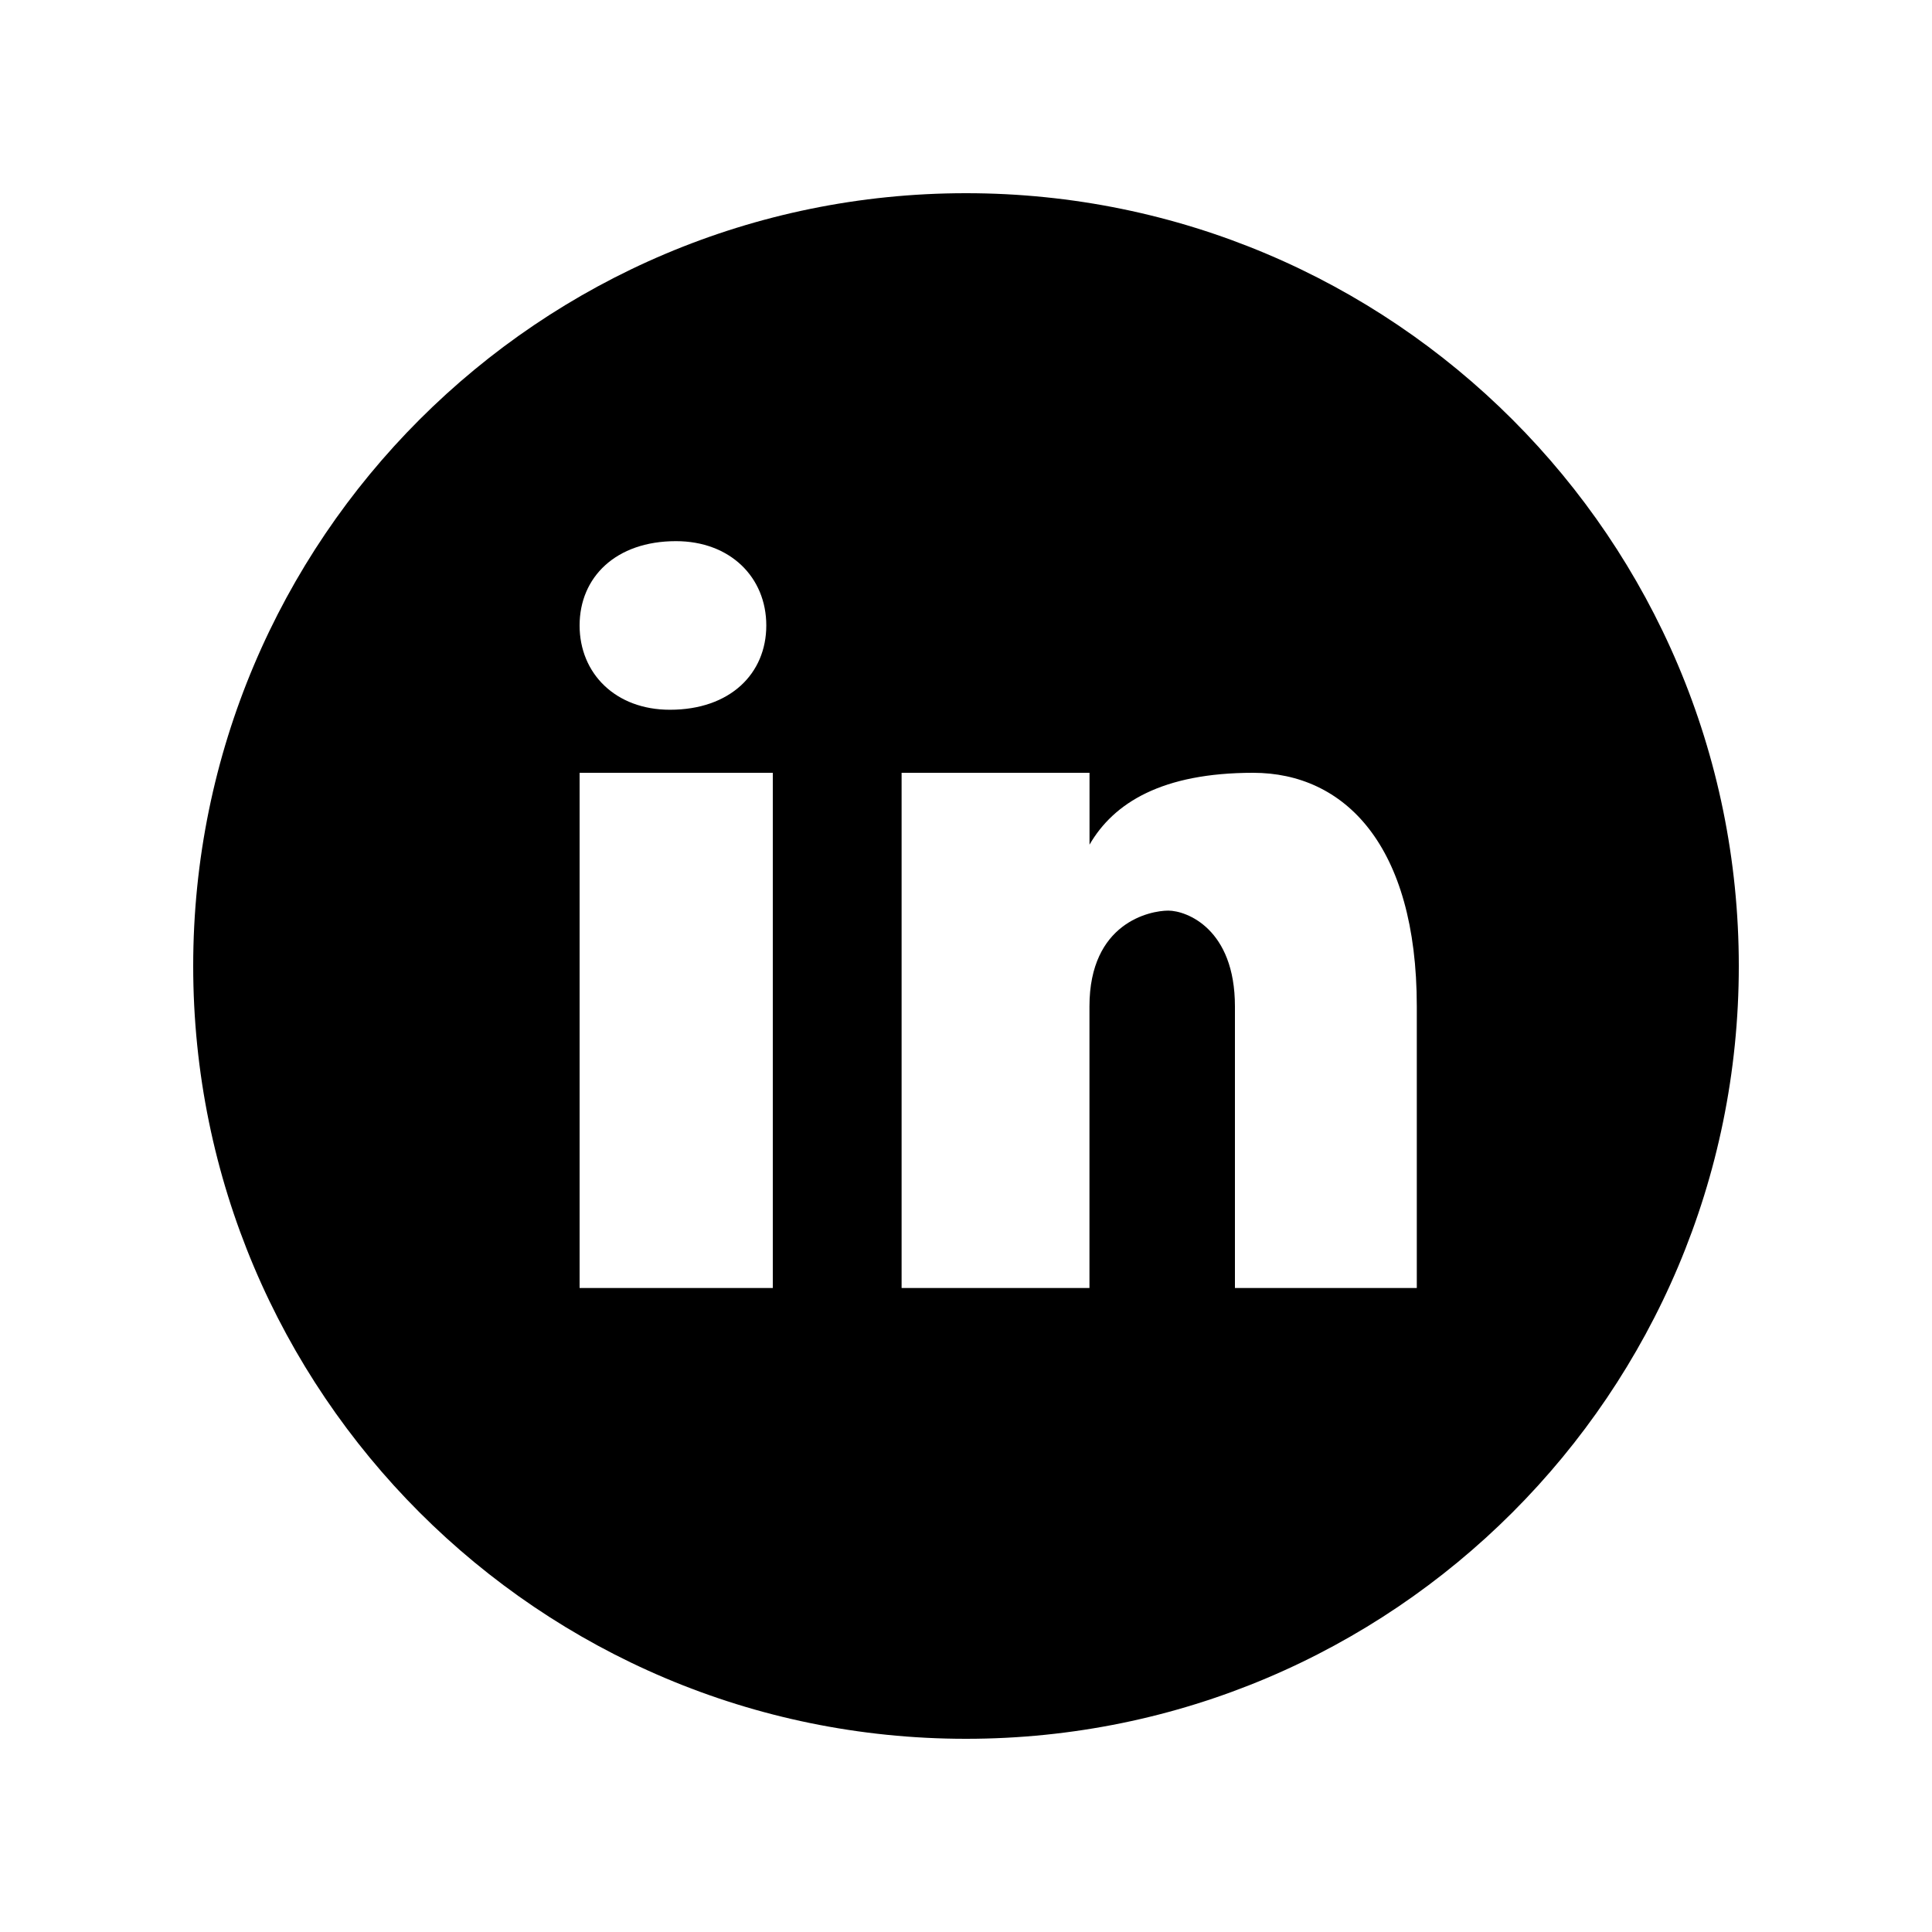
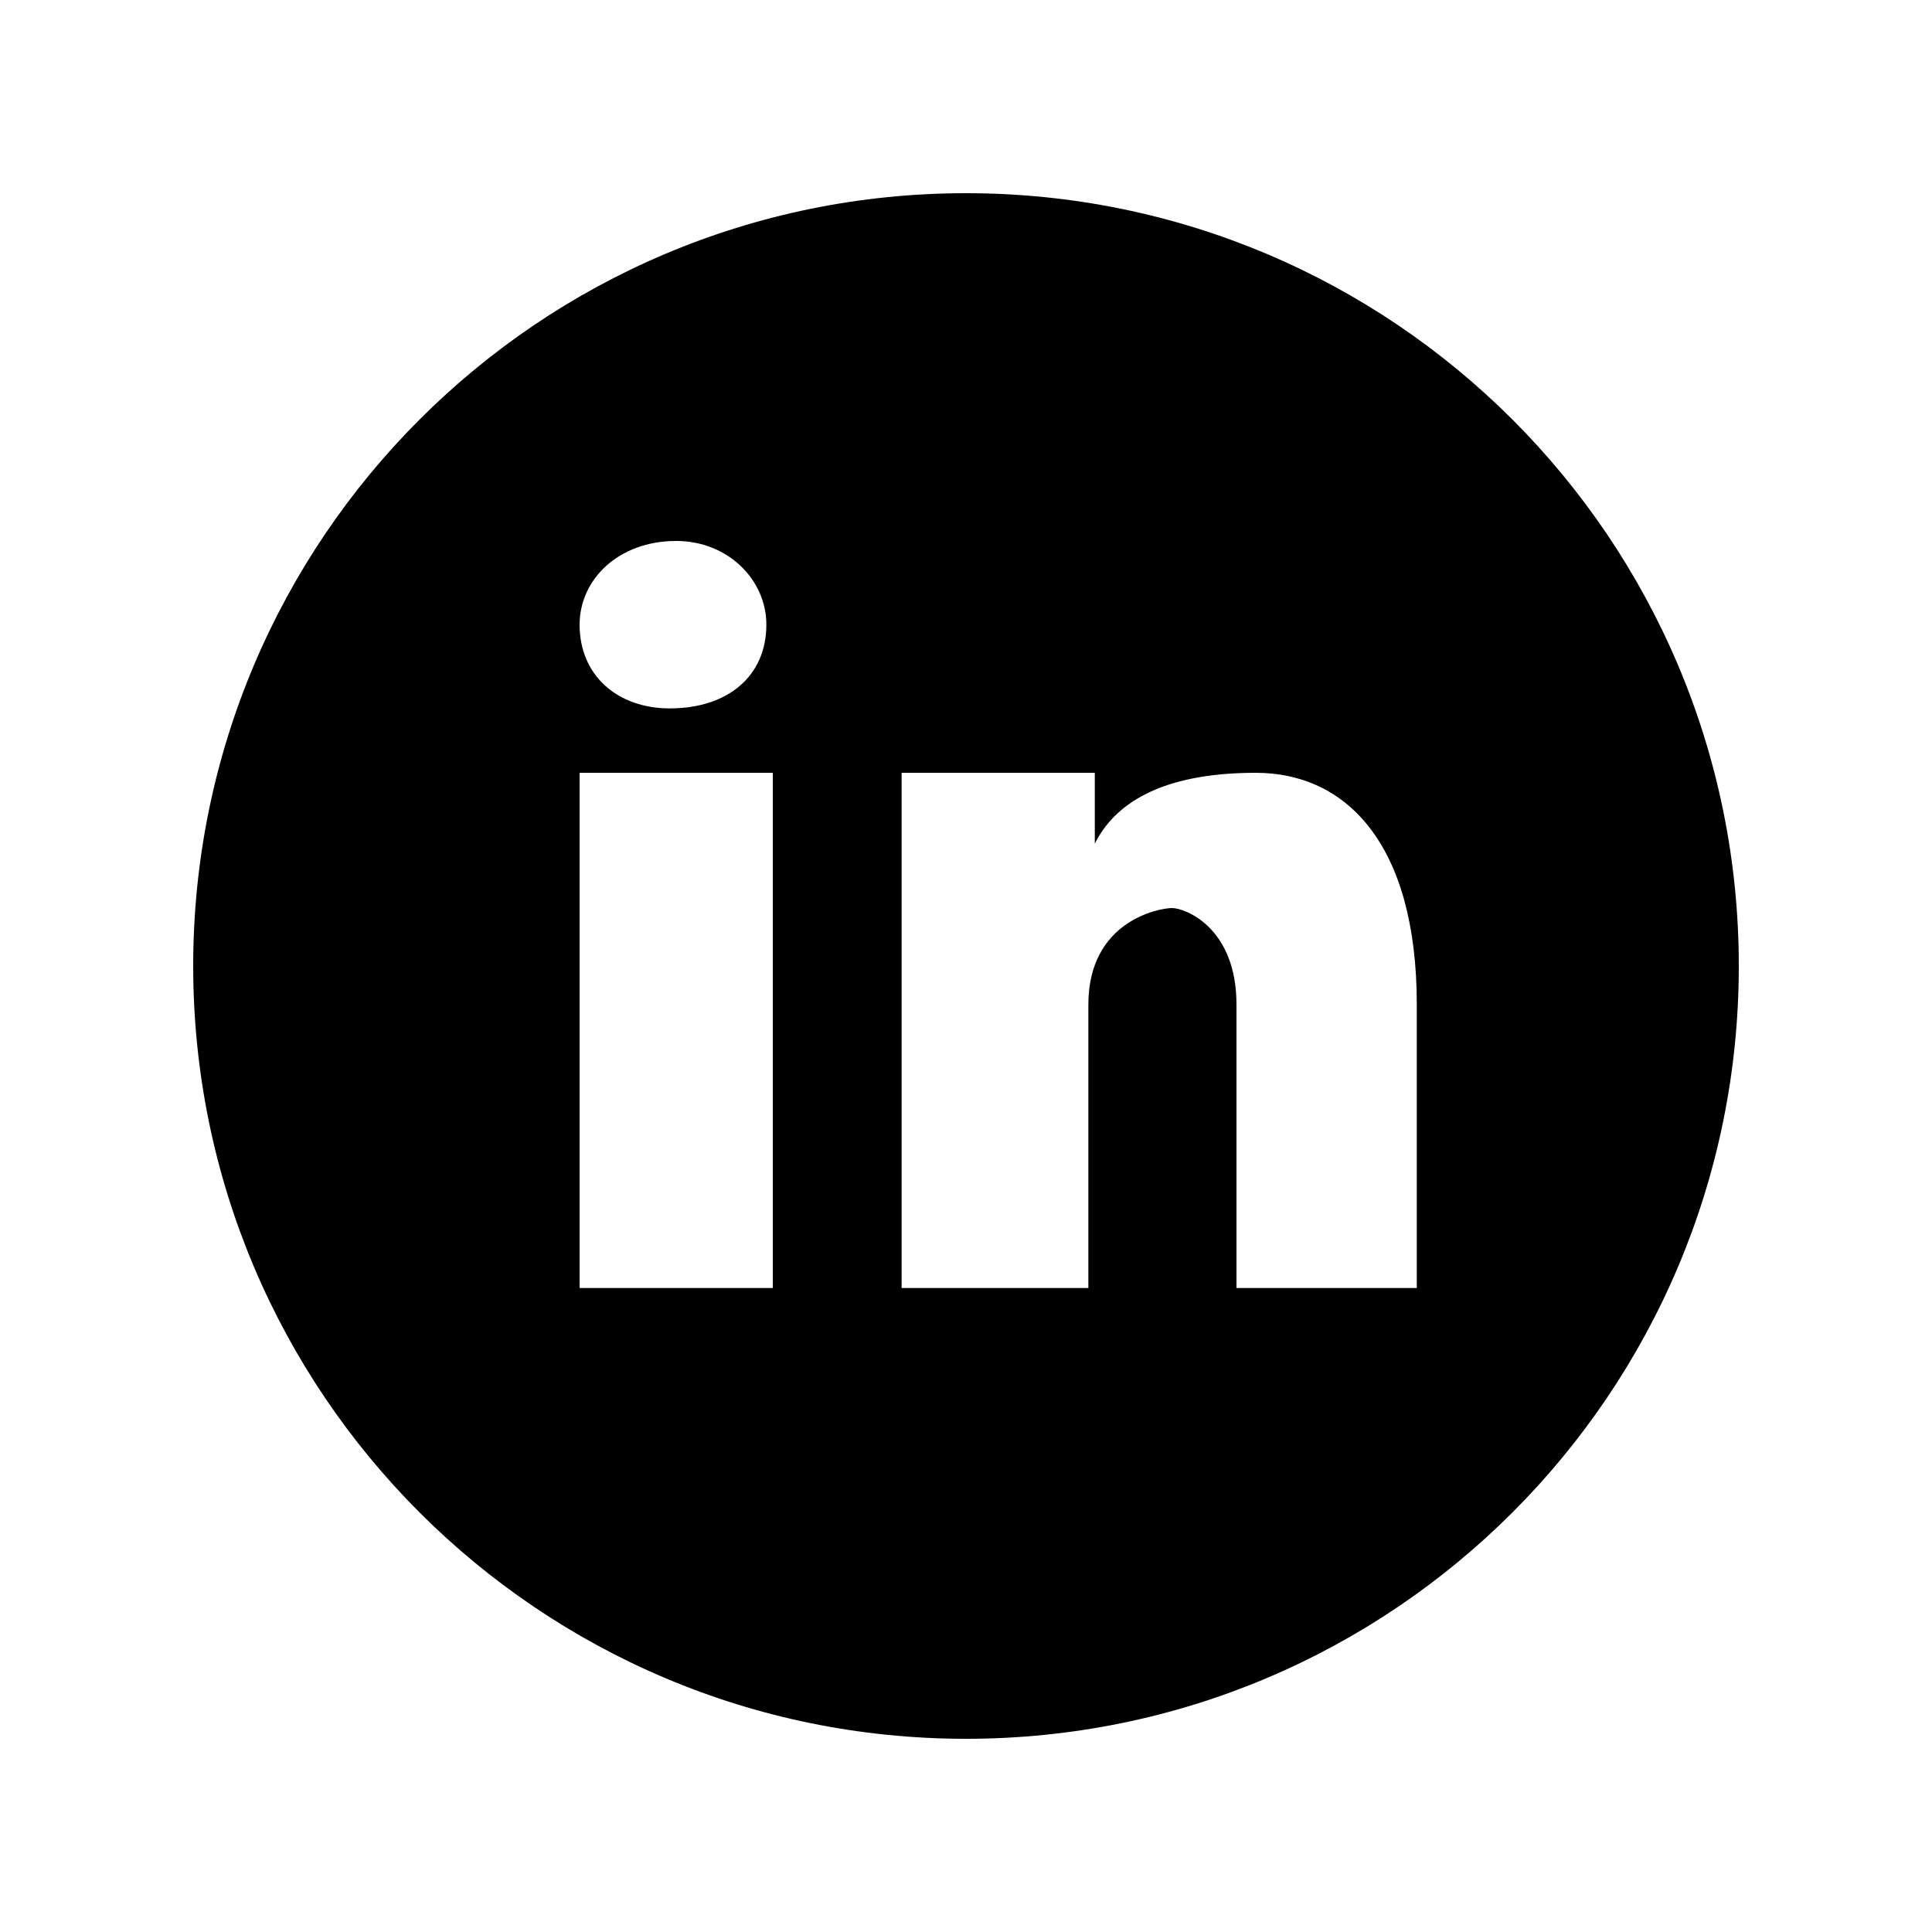
- <svg xmlns="http://www.w3.org/2000/svg" fill="#000000" viewBox="0 0 30 30" width="30px" height="30px">
-   <path d="M15,3C8.373,3,3,8.373,3,15c0,6.627,5.373,12,12,12s12-5.373,12-12C27,8.373,21.627,3,15,3z M10.496,8.403 c0.842,0,1.403,0.561,1.403,1.309c0,0.748-0.561,1.309-1.496,1.309C9.561,11.022,9,10.46,9,9.712C9,8.964,9.561,8.403,10.496,8.403z M12,20H9v-8h3V20z M22,20h-2.824v-4.372c0-1.209-0.753-1.488-1.035-1.488s-1.224,0.186-1.224,1.488c0,0.186,0,4.372,0,4.372H14v-8 h2.918v1.116C17.294,12.465,18.047,12,19.459,12C20.871,12,22,13.116,22,15.628V20z" />
+ <svg xmlns="http://www.w3.org/2000/svg" width="30" height="30">
+   <path d="M15 3a12 12 0 1 0 0 24 12 12 0 0 0 0-24zm-4.5 5.4c.8 0 1.4.6 1.4 1.3 0 .8-.6 1.3-1.5 1.3-.8 0-1.4-.5-1.4-1.3 0-.7.6-1.3 1.5-1.3zM12 20H9v-8h3v8zm10 0h-2.8v-4.4c0-1.2-.8-1.5-1-1.5s-1.3.2-1.3 1.5V20H14v-8h3v1.1c.3-.6 1-1.1 2.5-1.1 1.4 0 2.5 1.1 2.5 3.6V20z" />
</svg>
